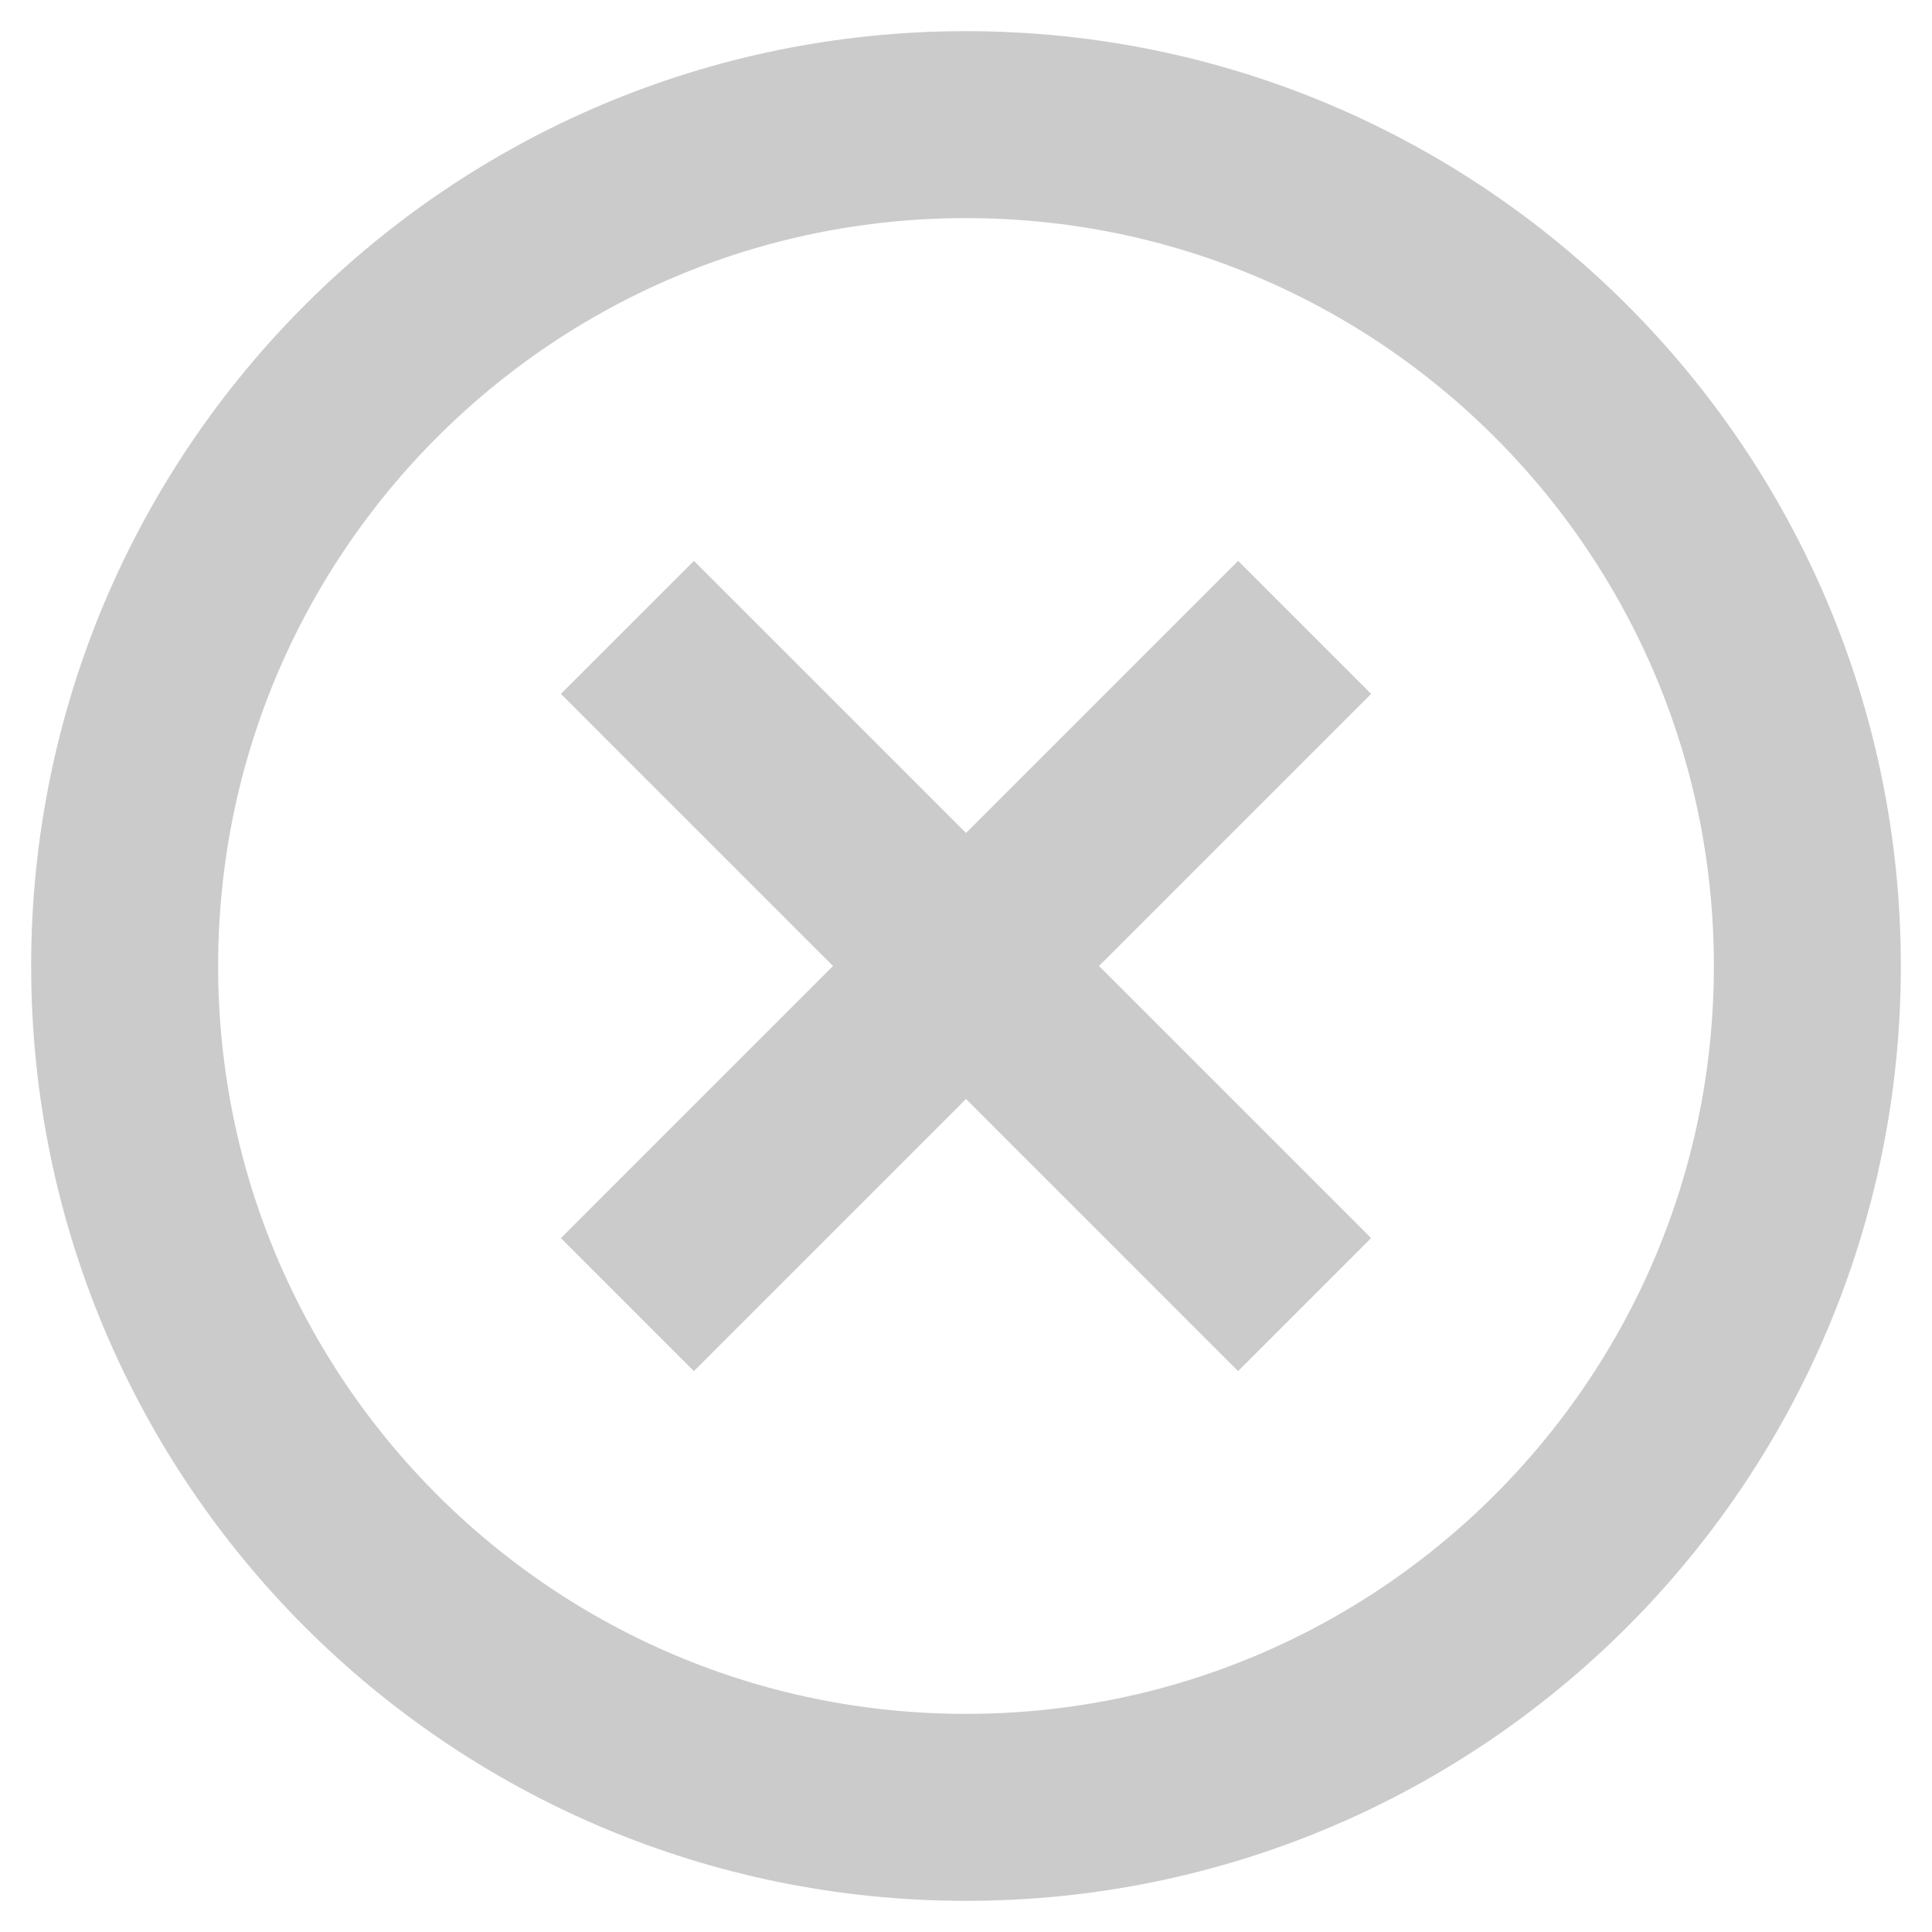
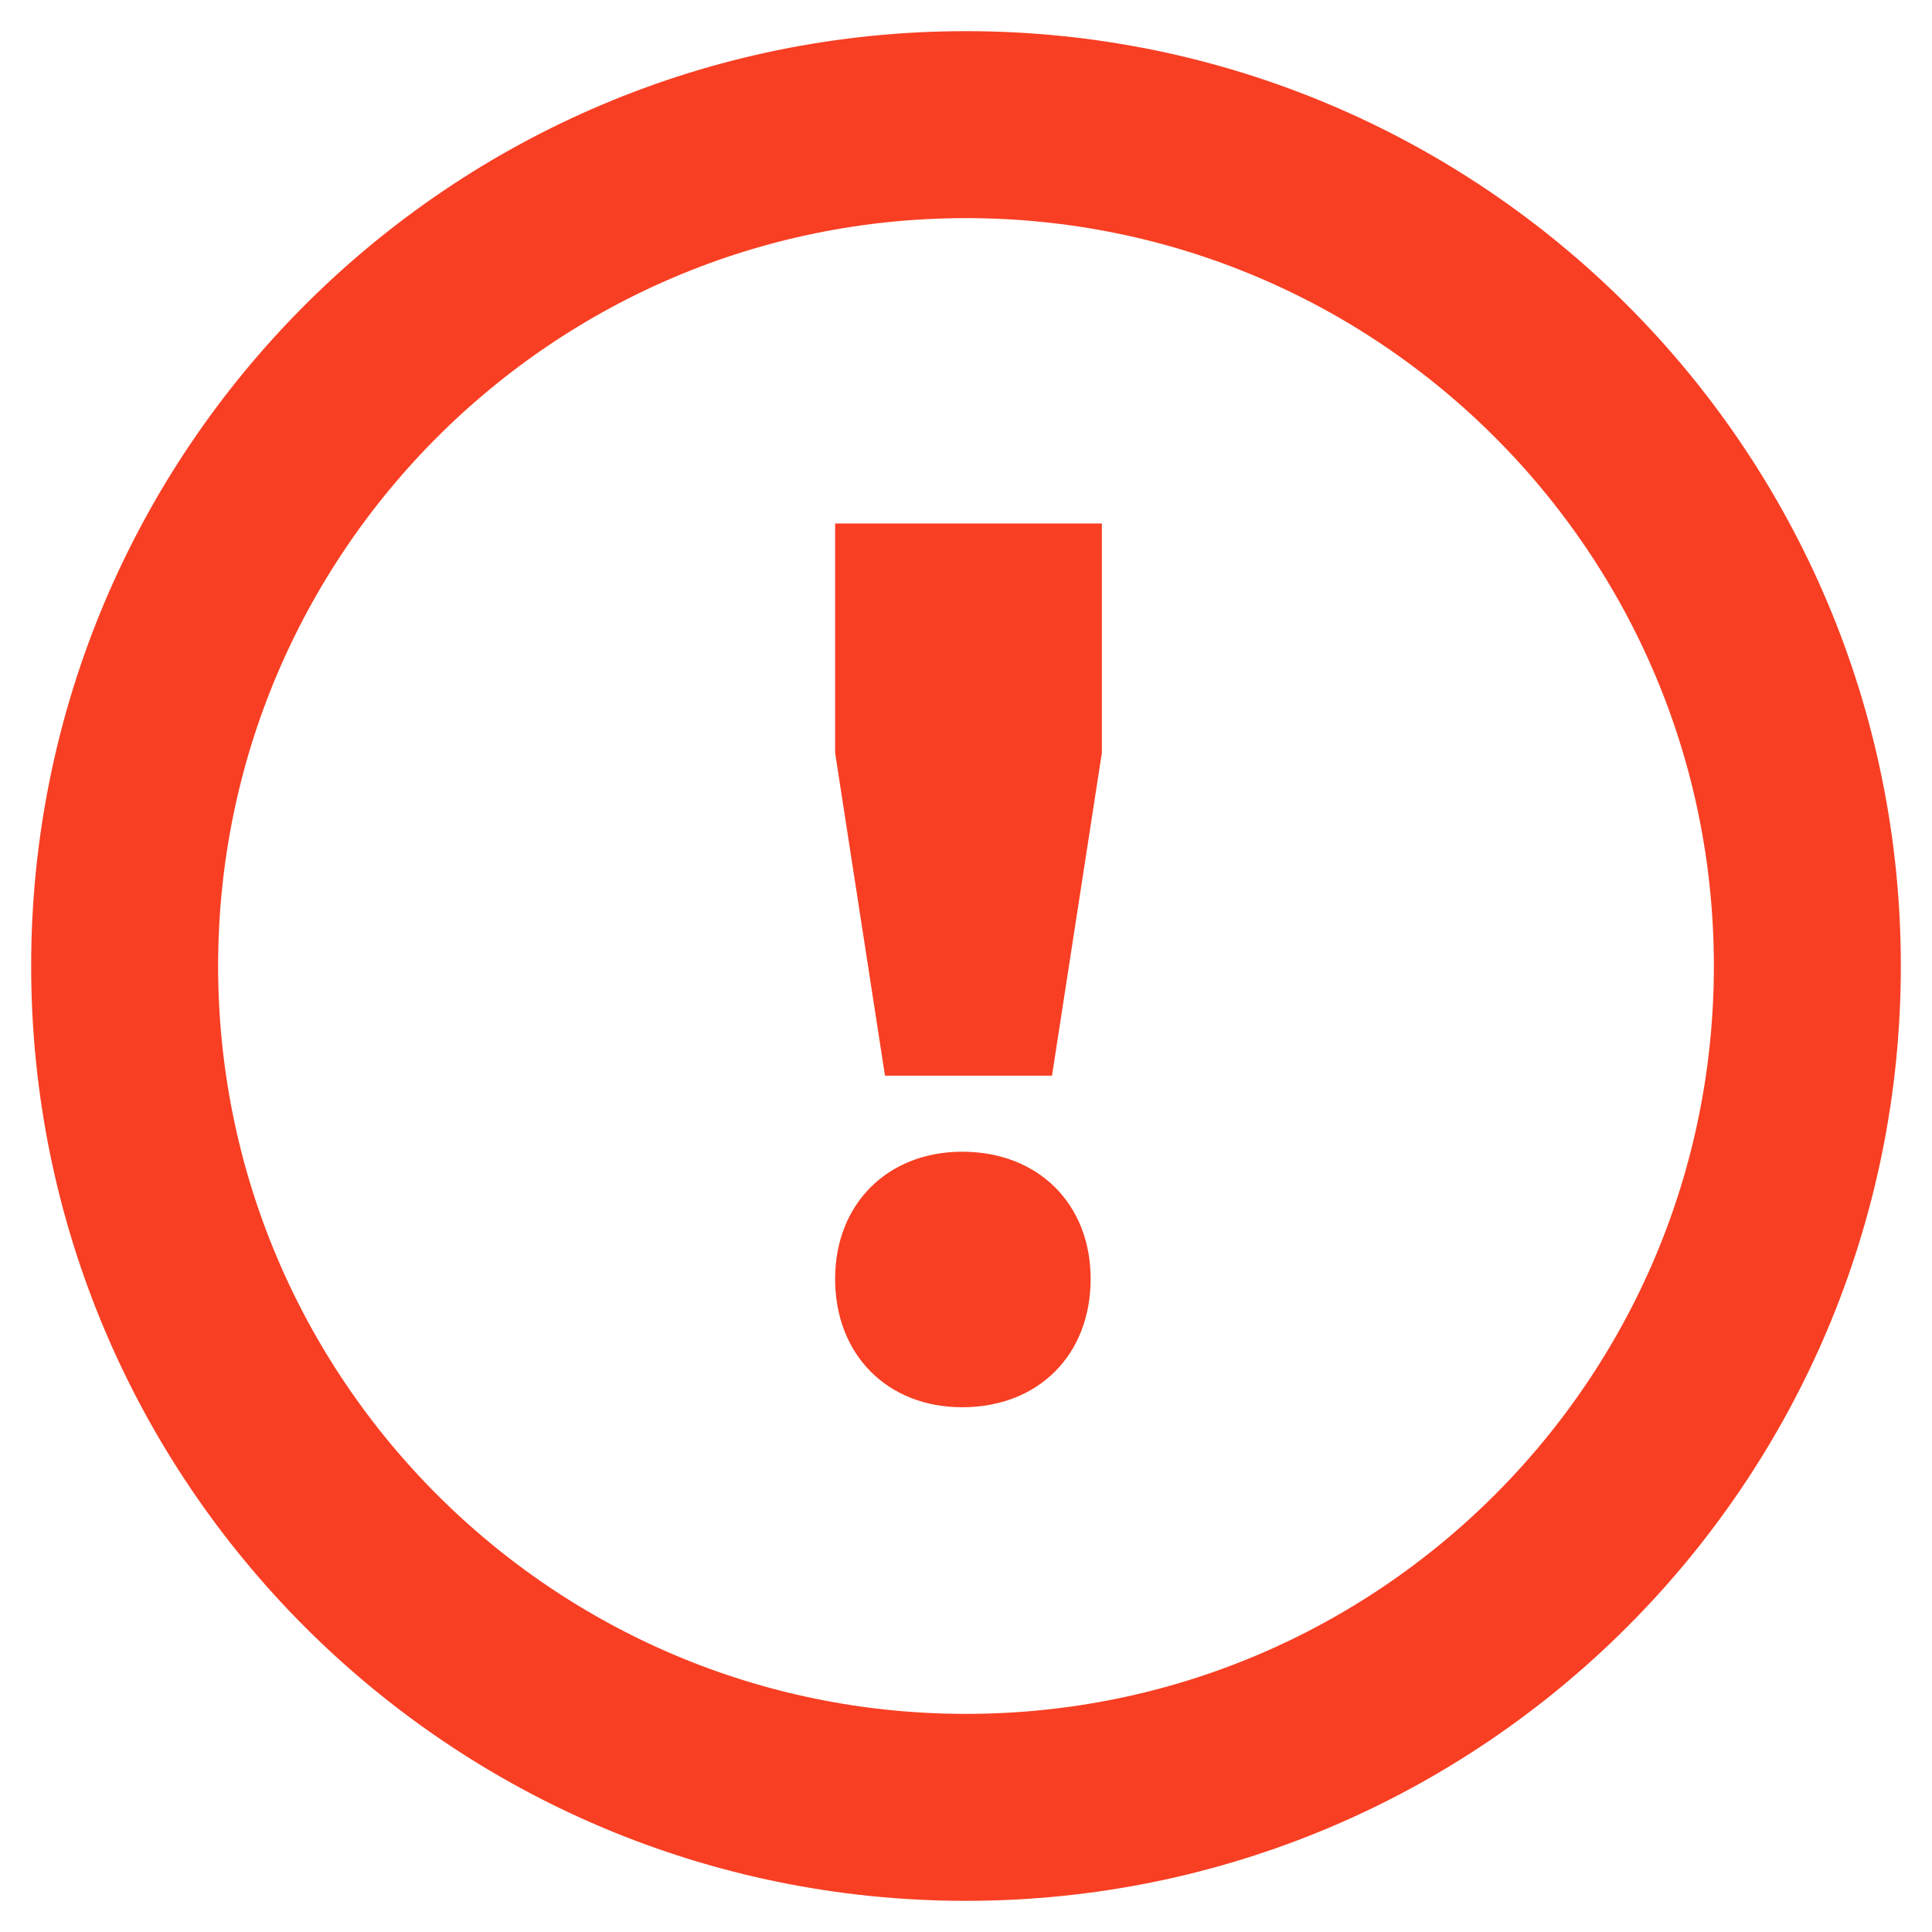
<svg xmlns="http://www.w3.org/2000/svg" width="31px" height="31px" viewBox="0 0 31 31" version="1.1">
  <g id="Page-1" stroke="none" stroke-width="1" fill="none" fill-rule="evenodd">
-     <g id="canceled" transform="translate(2, 2)">
-       <circle id="Oval-5" stroke="#CBCBCB" stroke-width="3" cx="13.5" cy="13.5" r="13.5" />
-       <g id="Group" transform="translate(7, 7)" fill-rule="nonzero" fill="#CBCBCB">
-         <polygon id="Shape" points="1.10300657e-13 2.134 10.866 13 13 10.866 2.134 1.10300657e-13" />
-         <polygon id="Shape" points="10.866 1.10300657e-13 1.10300657e-13 10.866 2.134 13 13 2.134" />
-       </g>
+     <g id="failed" transform="translate(2, 2)">
+       <circle id="Oval-5" stroke="#F83F23" stroke-width="3" cx="13.5" cy="13.5" r="13.5" />
+       <path d="M15.68,10.08 L15.68,6.4 L11.4,6.4 L11.4,10.08 L12.2,15.26 L14.88,15.26 L15.68,10.08 Z M13.44,16.48 C12.24,16.48 11.4,17.32 11.4,18.52 C11.4,19.74 12.24,20.58 13.44,20.58 C14.66,20.58 15.5,19.74 15.5,18.52 C15.5,17.32 14.66,16.48 13.44,16.48 Z" id="!" fill="#F83F23" />
    </g>
  </g>
</svg>
